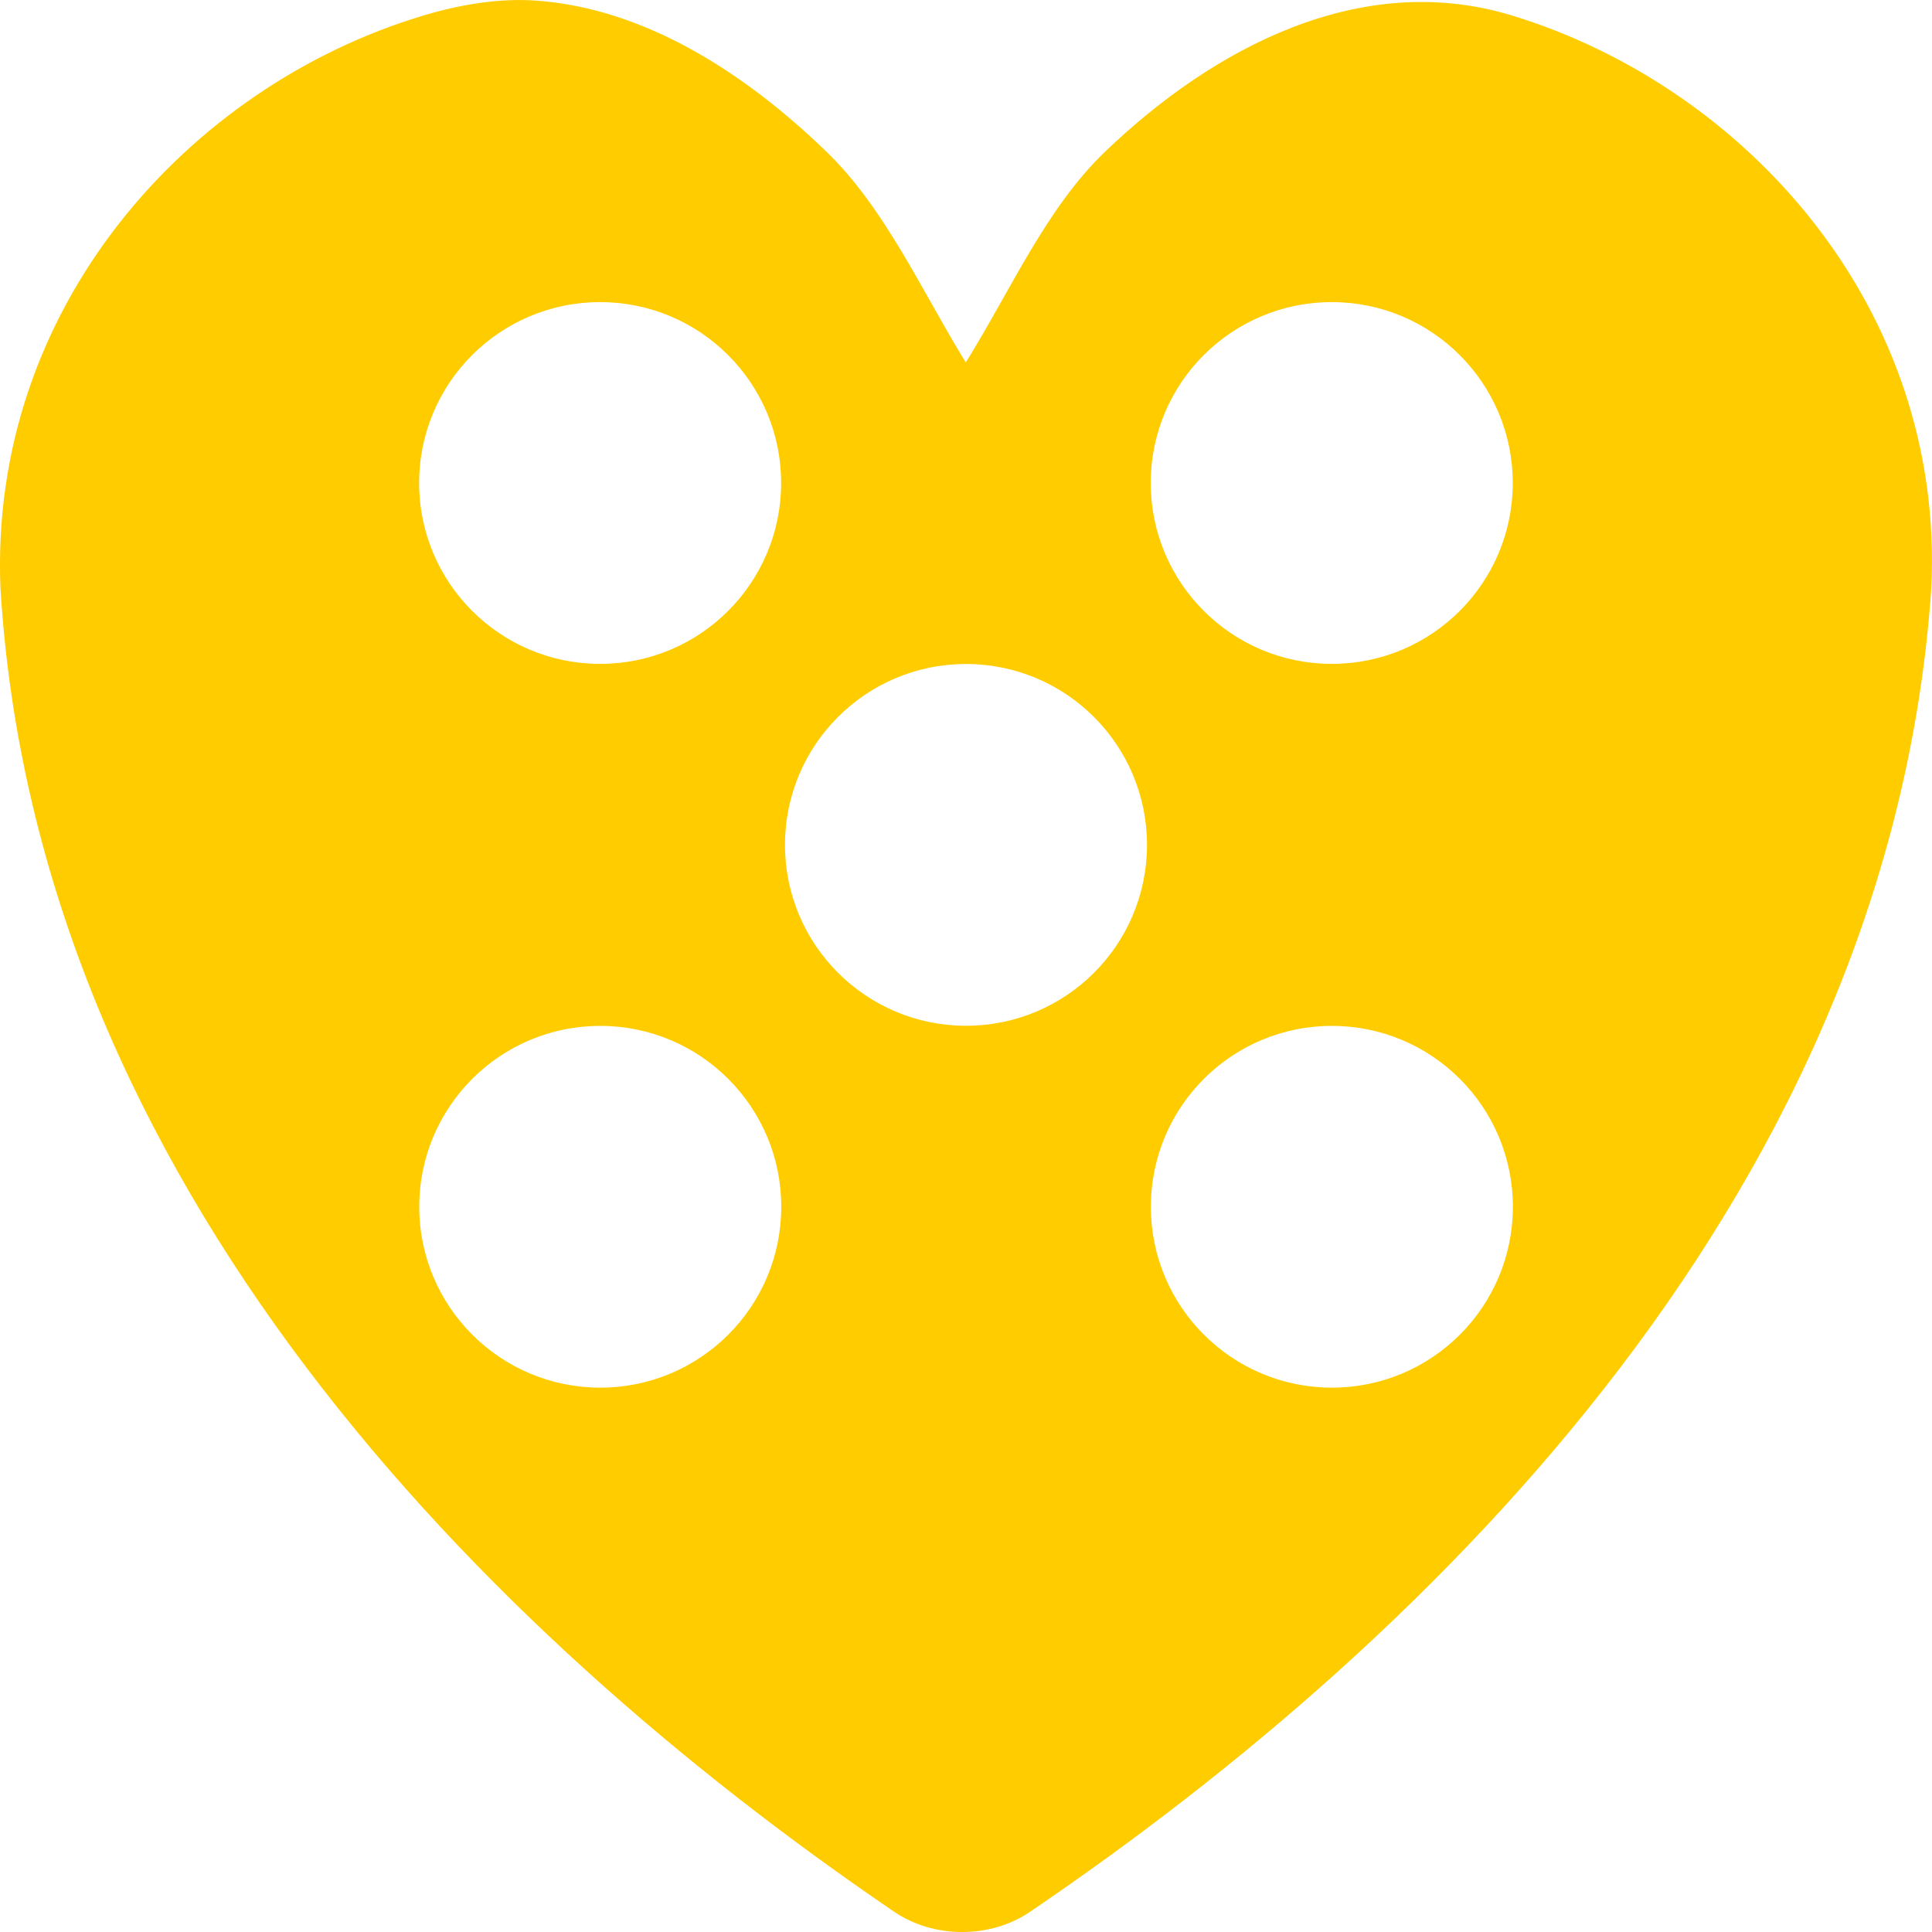
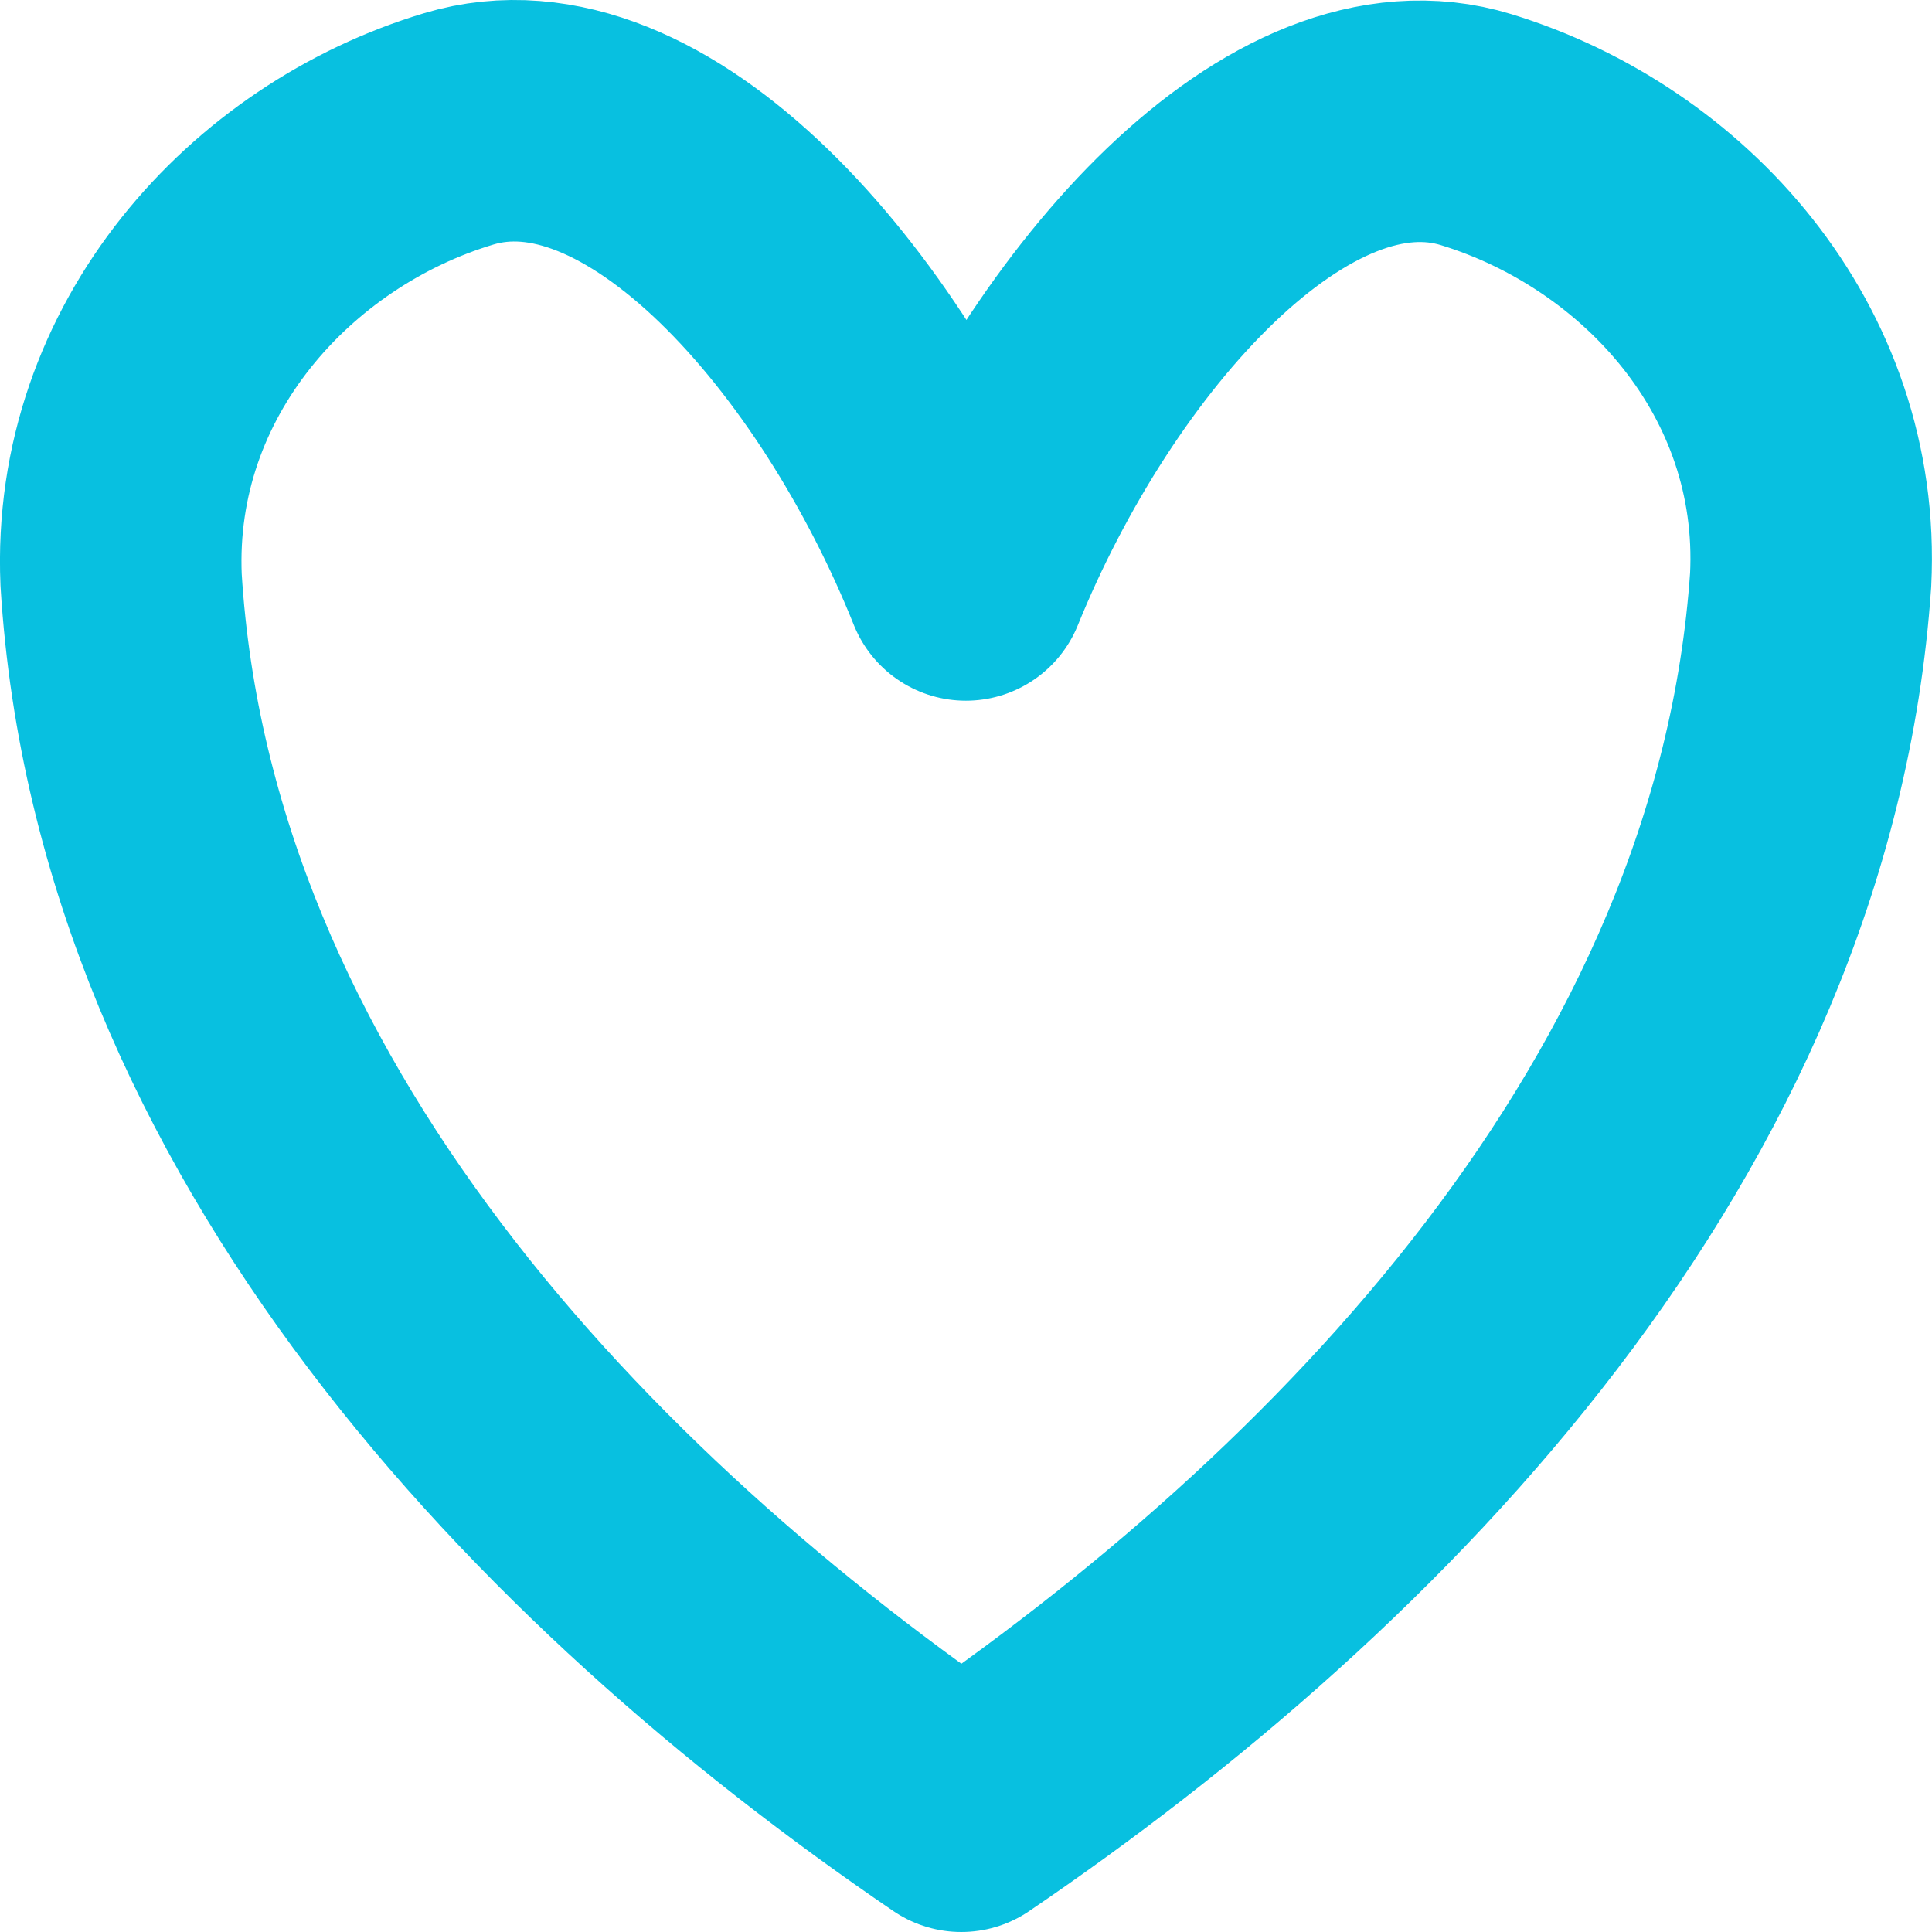
<svg xmlns="http://www.w3.org/2000/svg" width="16" height="16" id="svg2" version="1.1">
  <defs id="defs4" />
  <g id="layer1" transform="translate(0,-1036.362)">
-     <path style="font-size:medium;font-style:normal;font-variant:normal;font-weight:normal;font-stretch:normal;text-indent:0;text-align:start;text-decoration:none;line-height:normal;letter-spacing:normal;word-spacing:normal;text-transform:none;direction:ltr;block-progression:tb;writing-mode:lr-tb;text-anchor:start;baseline-shift:baseline;color:#000000;fill:#ffcc00;fill-opacity:1;fill-rule:nonzero;stroke:none;stroke-width:2;marker:none;visibility:visible;display:inline;overflow:visible;enable-background:accumulate;font-family:Sans;-inkscape-font-specification:Sans" d="m 4.439,1036.367 c -0.303,-0.021 -0.621,0.03 -0.937,0.125 -1.945,0.584 -3.596,2.42 -3.498,4.745 0.301,4.917 3.991,8.636 7.402,10.958 0.329,0.223 0.796,0.223 1.124,0 3.425,-2.326 7.126,-6.044 7.464,-10.958 0.116,-2.323 -1.534,-4.152 -3.467,-4.745 -1.261,-0.387 -2.485,0.273 -3.373,1.124 -0.489,0.468 -0.78,1.143 -1.156,1.748 -0.371,-0.605 -0.67,-1.279 -1.156,-1.748 -0.662,-0.64 -1.495,-1.186 -2.405,-1.249 z m 0.531,2.497 c 0.828,0 1.499,0.671 1.499,1.498 0,0.828 -0.671,1.498 -1.499,1.498 -0.828,0 -1.499,-0.671 -1.499,-1.498 0,-0.828 0.671,-1.498 1.499,-1.498 z m 6.059,0 c 0.828,0 1.499,0.671 1.499,1.498 0,0.828 -0.671,1.498 -1.499,1.498 -0.828,0 -1.499,-0.671 -1.499,-1.498 0,-0.828 0.671,-1.498 1.499,-1.498 z m -3.029,2.997 c 0.828,0 1.499,0.671 1.499,1.498 0,0.828 -0.671,1.498 -1.499,1.498 -0.828,0 -1.499,-0.671 -1.499,-1.498 0,-0.828 0.671,-1.498 1.499,-1.498 z m -3.029,2.997 c 0.828,0 1.499,0.671 1.499,1.498 0,0.828 -0.671,1.498 -1.499,1.498 -0.828,0 -1.499,-0.671 -1.499,-1.498 0,-0.828 0.671,-1.498 1.499,-1.498 z m 6.059,0 c 0.828,0 1.499,0.671 1.499,1.498 0,0.828 -0.671,1.498 -1.499,1.498 -0.828,0 -1.499,-0.671 -1.499,-1.498 0,-0.828 0.671,-1.498 1.499,-1.498 z" id="path3771" />
+     <path id="path3771-6" style="fill:none;stroke:#08c0e0;stroke-width:2;stroke-linecap:round;stroke-linejoin:round;stroke-miterlimit:4;stroke-opacity:1;stroke-dasharray:none" d="m 1.003,1041.165 c -0.078,-1.827 1.242,-3.27 2.797,-3.736 1.555,-0.467 3.338,1.585 4.199,3.736 0.877,-2.161 2.676,-4.205 4.227,-3.729 1.551,0.476 2.86,1.903 2.769,3.729 -0.306,4.449 -3.737,7.958 -7.034,10.197 -3.28,-2.233 -6.685,-5.745 -6.958,-10.197 z" />
  </g>
</svg>
